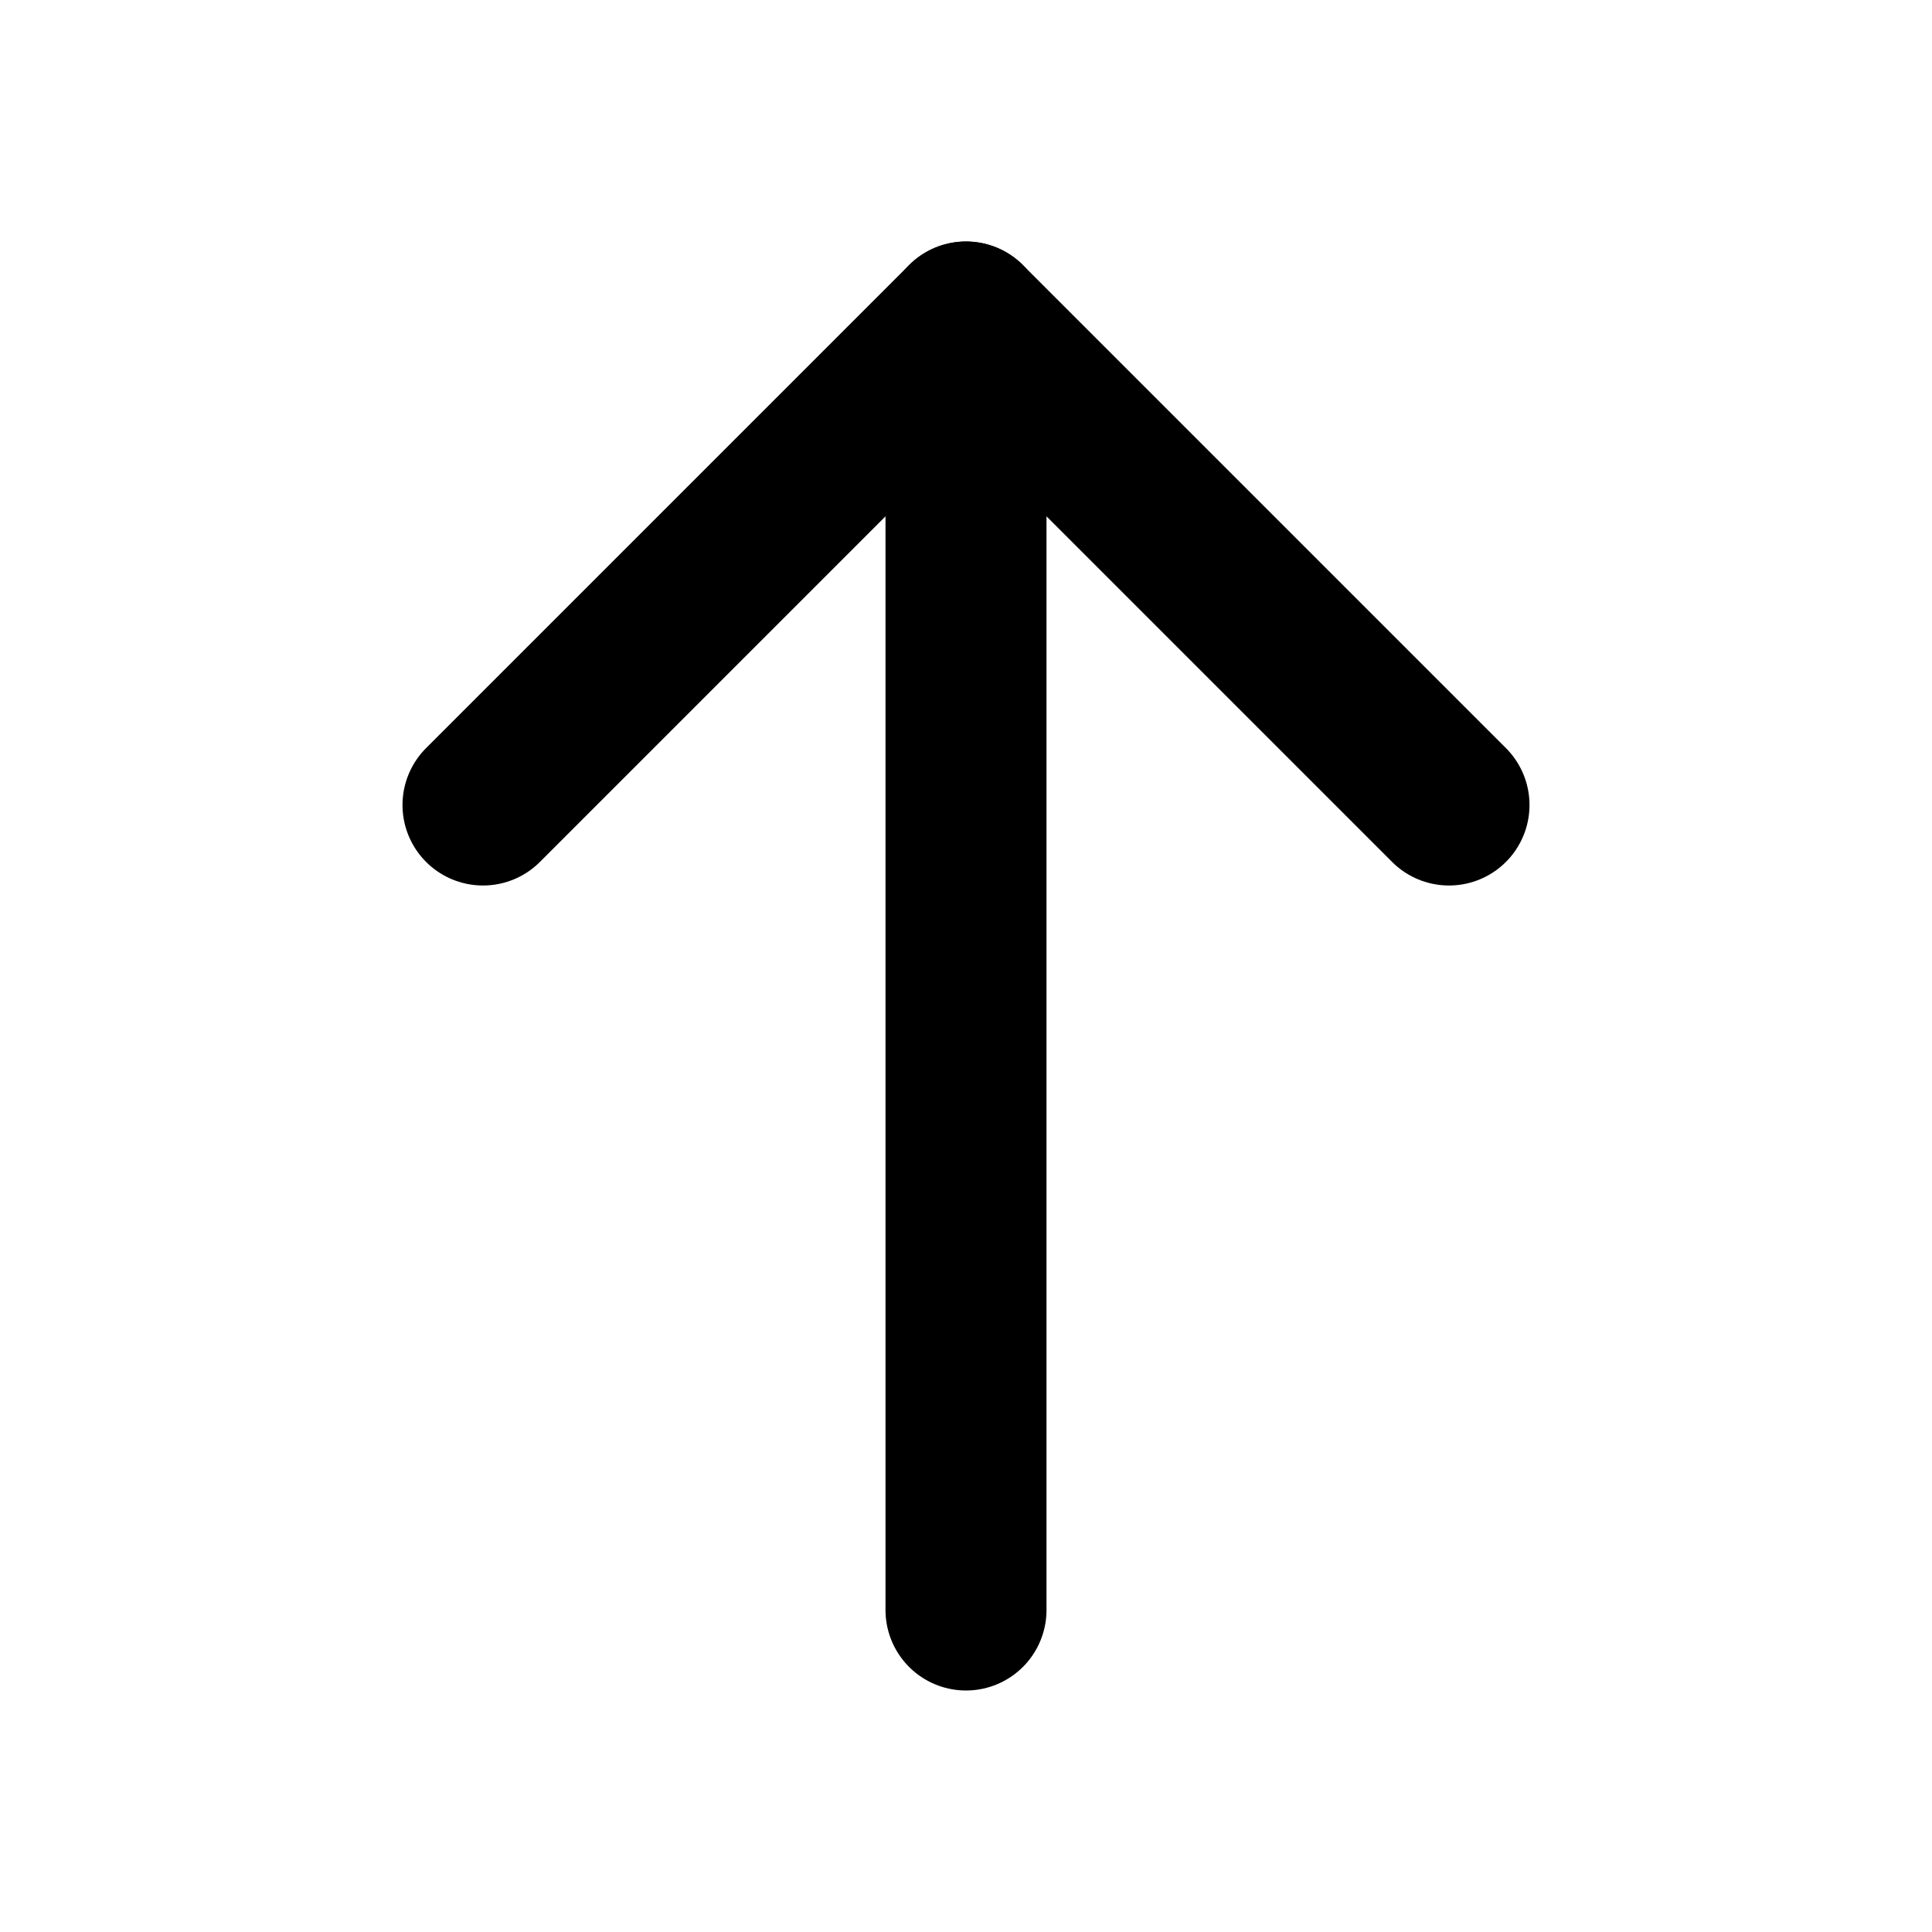
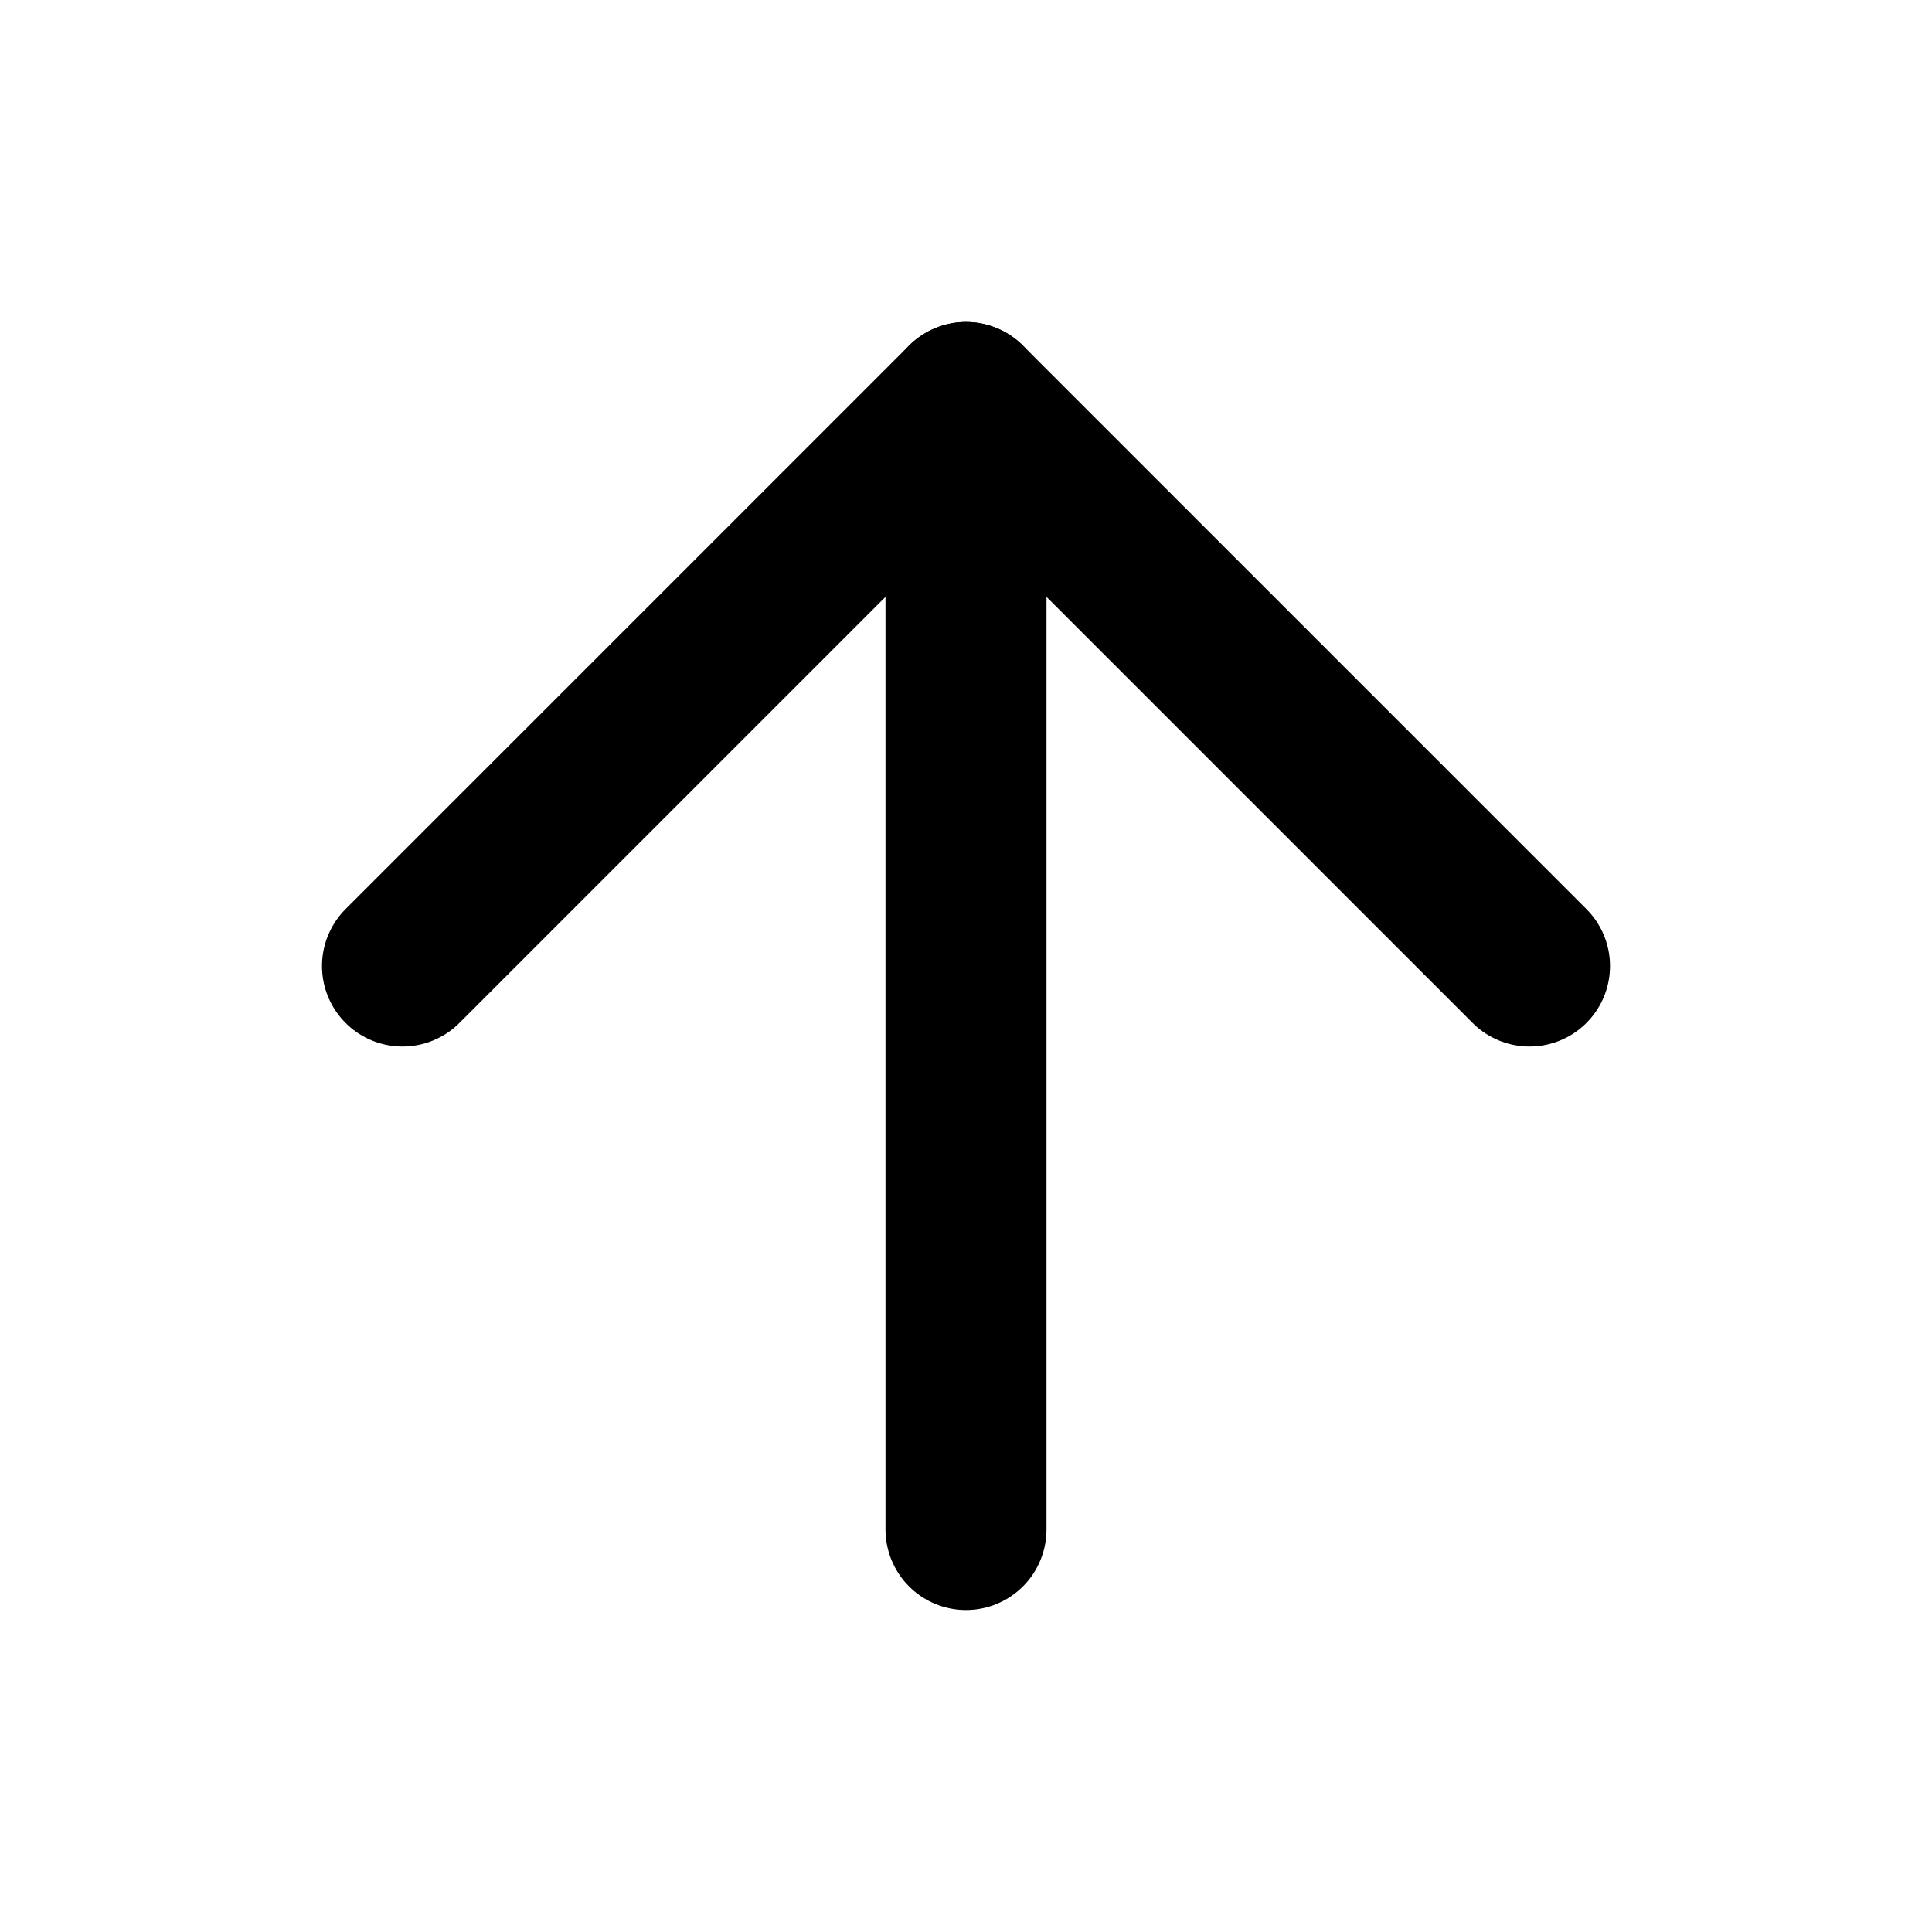
<svg xmlns="http://www.w3.org/2000/svg" width="24" height="24" viewBox="0 0 24 24" fill="none" stroke="currentColor" stroke-width="2" stroke-linecap="round" stroke-linejoin="round" class="feather feather-arrow-up">
-   <line x1="12" y1="20" x2="12" y2="4" />
-   <polyline points="6 10 12 4 18 10" />
+   <line x1="12" y1="19" x2="12" y2="5" />
+   <polyline points="5 12 12 5 19 12" />
</svg>
